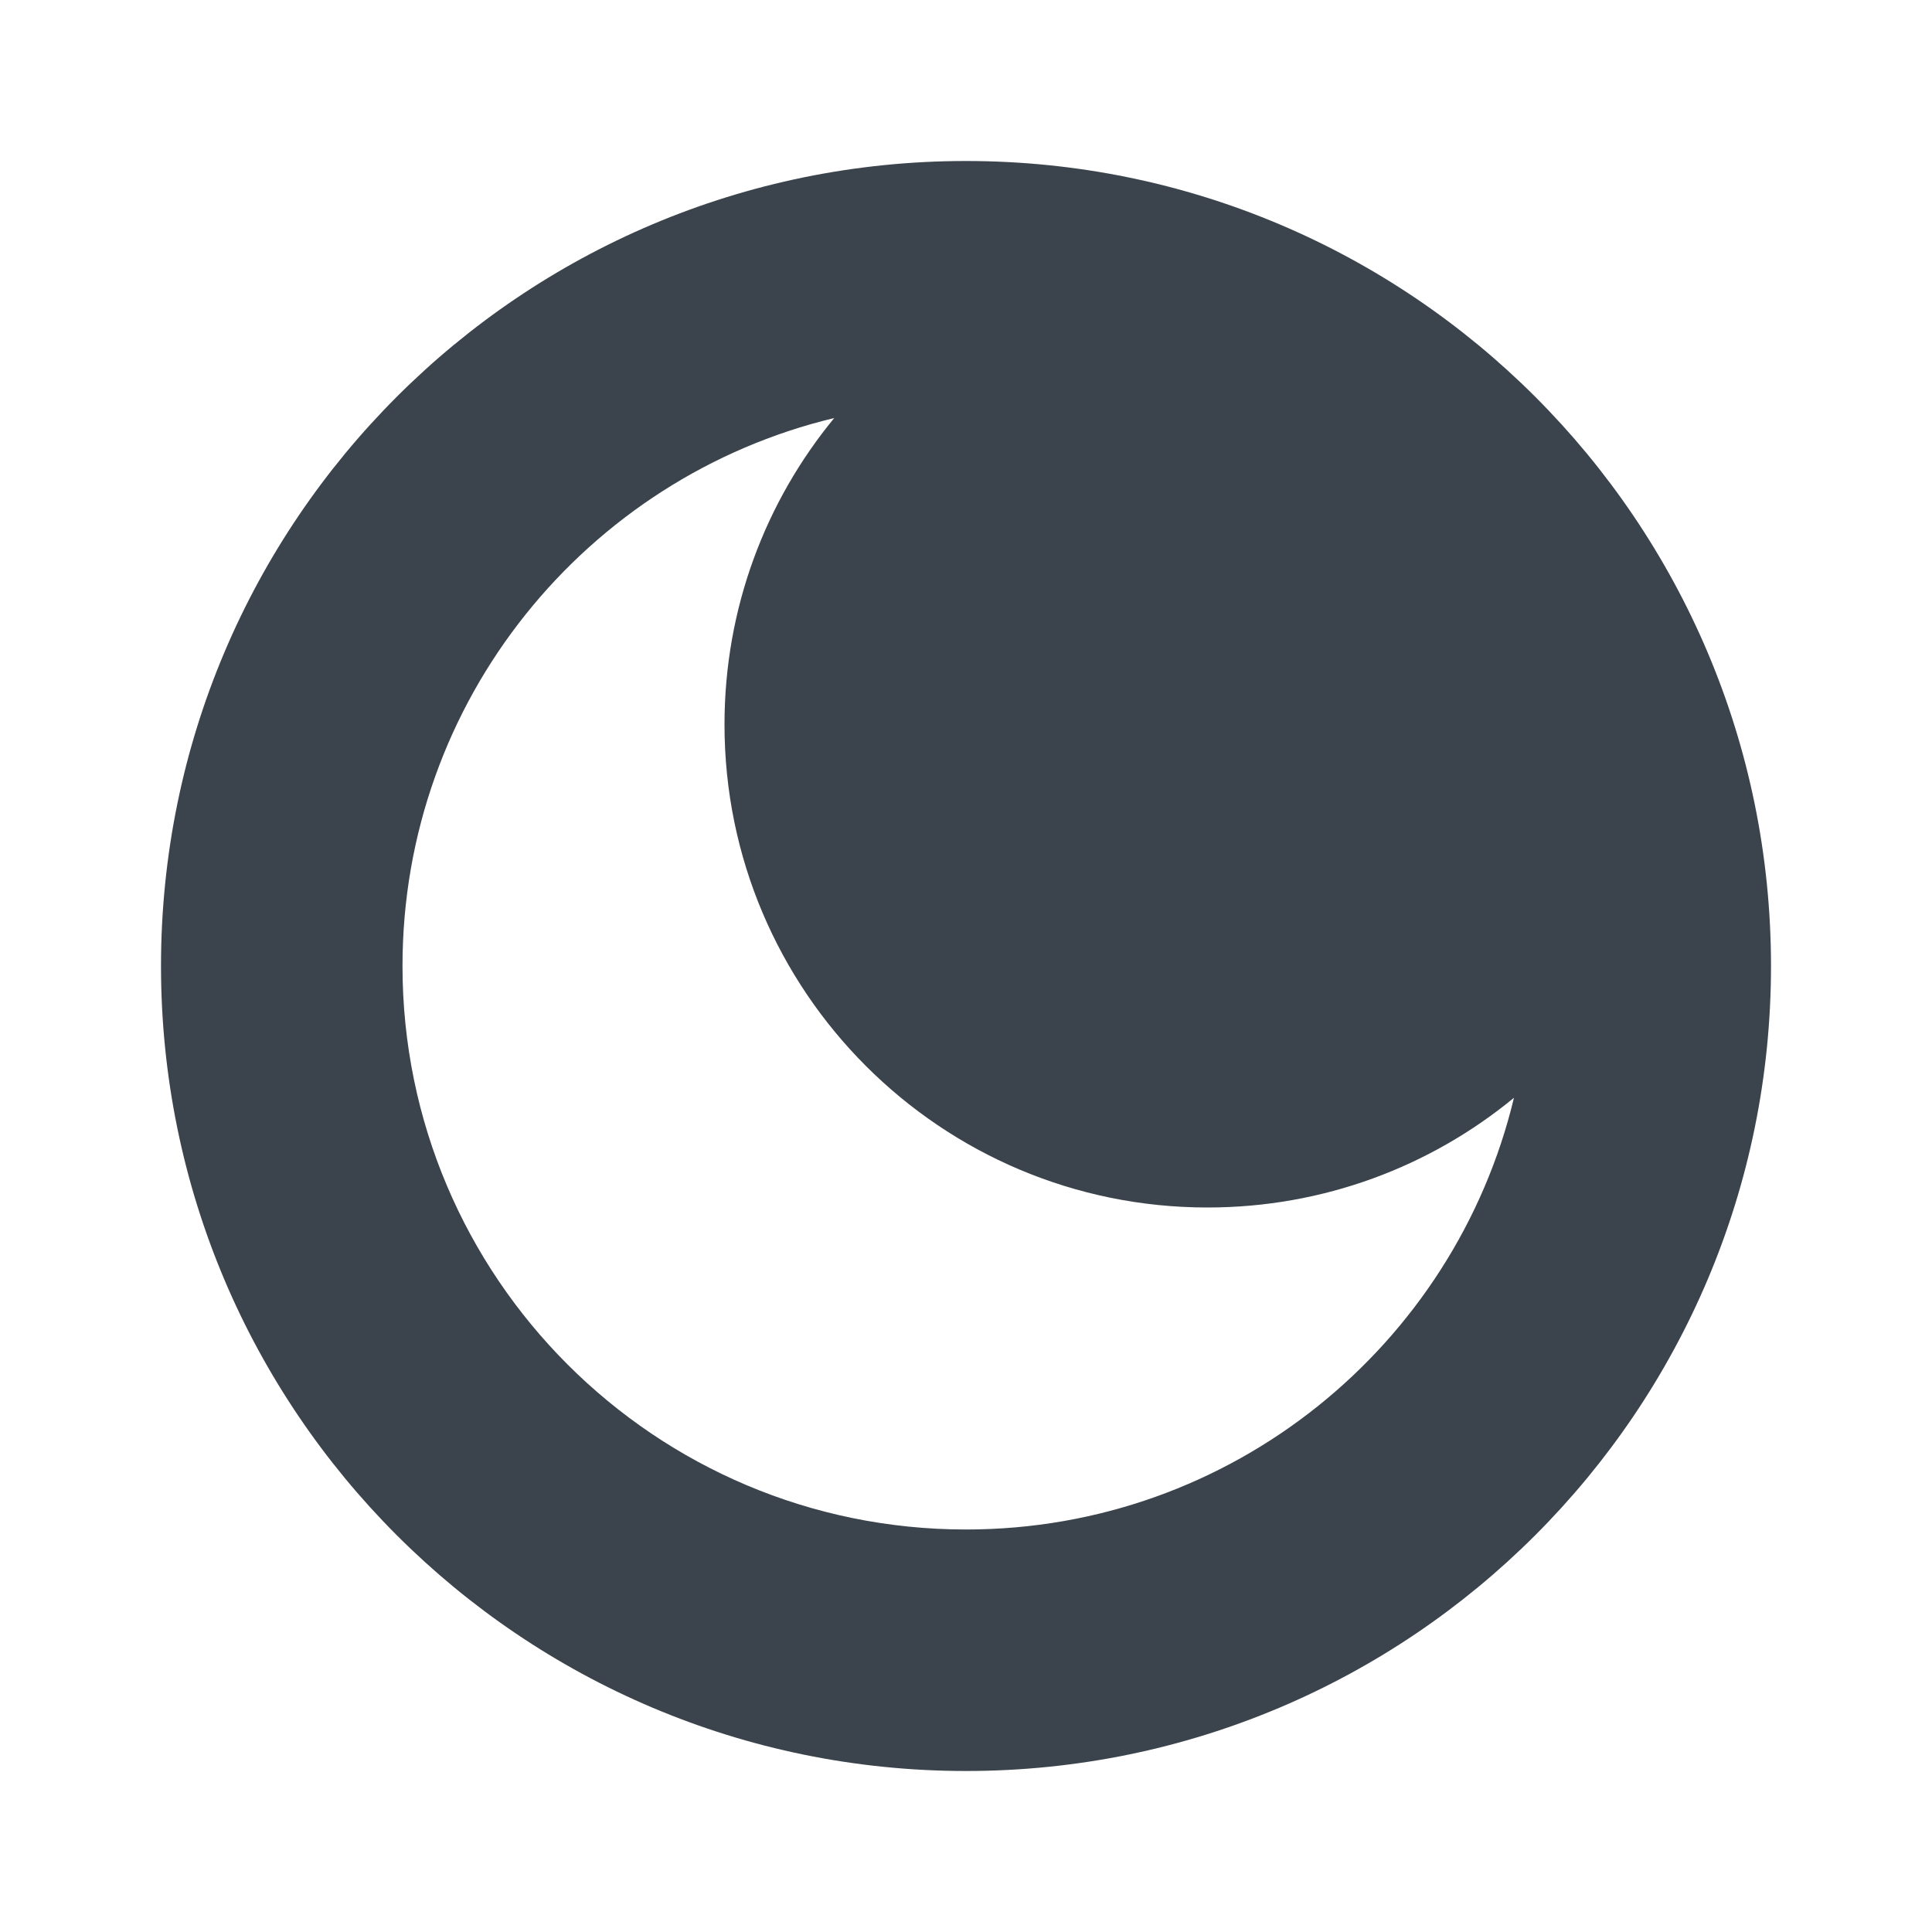
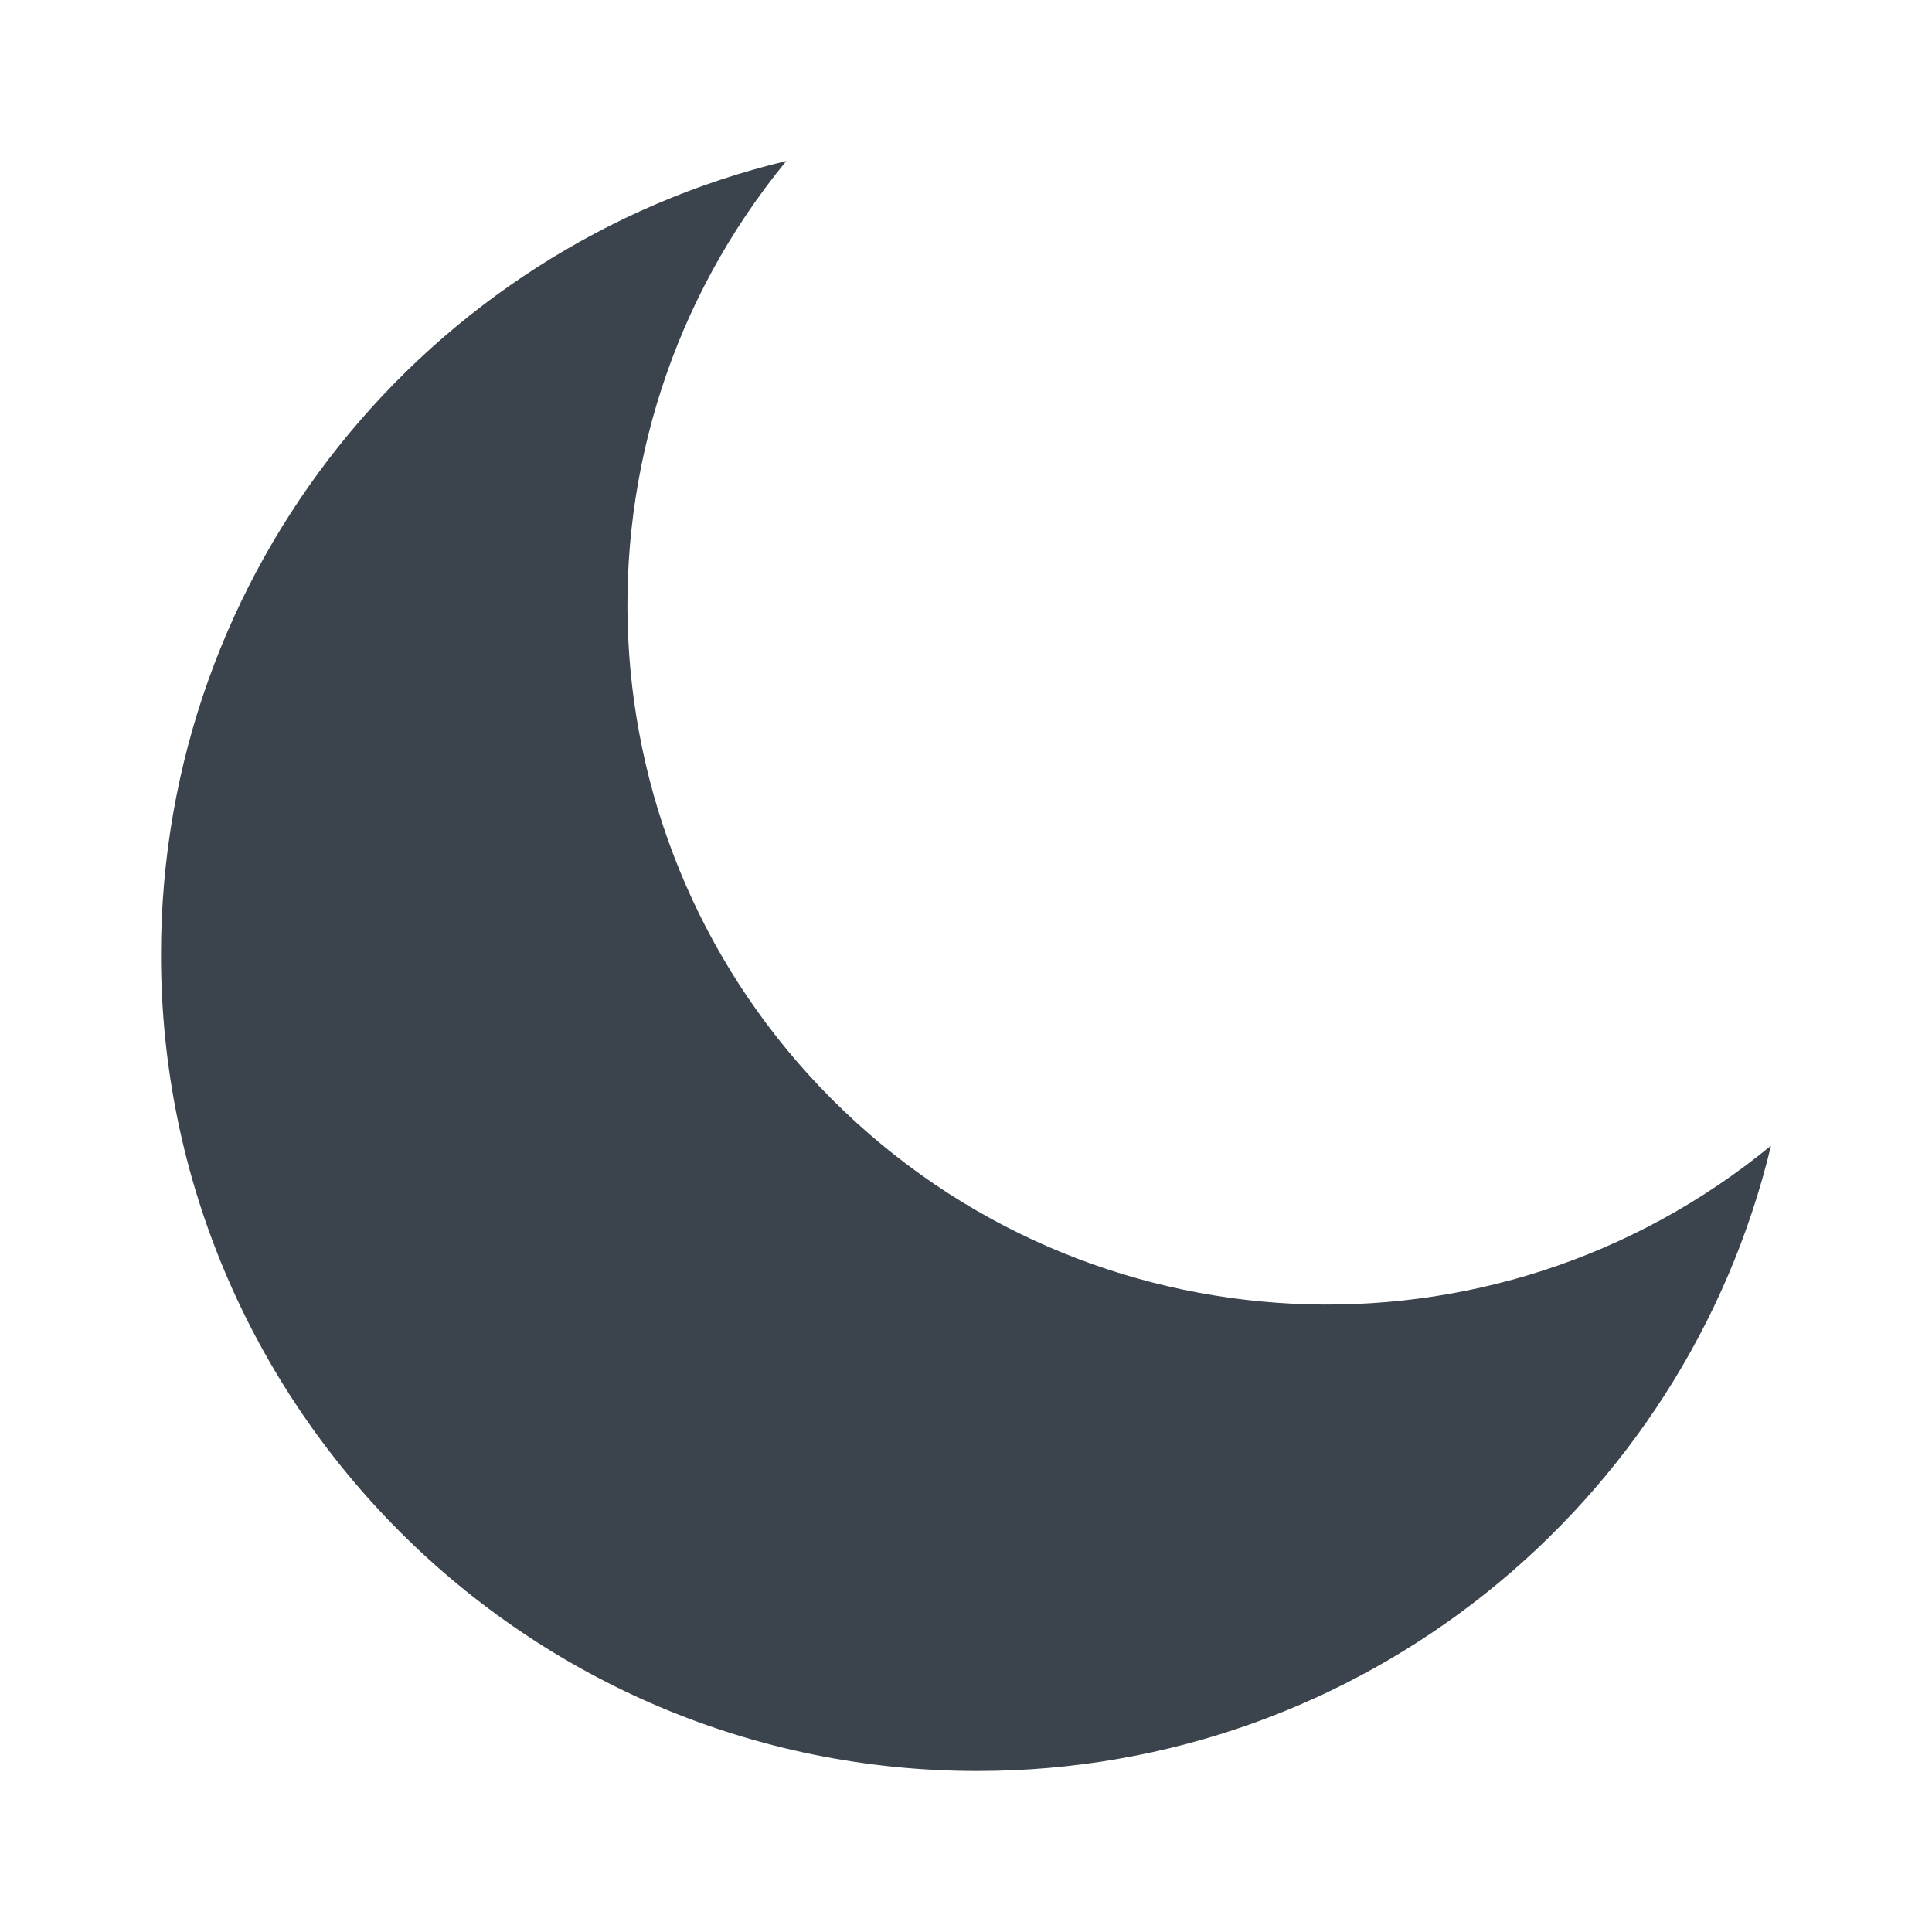
- <svg xmlns="http://www.w3.org/2000/svg" width="24" height="24" viewBox="0 0 24 24" fill="none">
-   <path fill-rule="evenodd" clip-rule="evenodd" d="M12 22C17.523 22 22 17.523 22 12C22 6.477 17.523 2 12 2C6.477 2 2 6.477 2 12C2 17.523 6.477 22 12 22ZM15 15C16.445 15 17.772 14.489 18.807 13.637C18.07 16.713 15.302 19 12 19C8.134 19 5 15.866 5 12C5 8.698 7.287 5.93 10.363 5.193C9.511 6.228 9 7.554 9 9C9 12.314 11.686 15 15 15Z" fill="#3B444C" />
+ <svg xmlns="http://www.w3.org/2000/svg" width="24" height="24" fill="none" viewBox="0 0 24 24">
+   <path fill="#3B444C" fill-rule="evenodd" d="M22 14.232A8.691 8.691 0 0 1 9.768 2C5.312 3.068 2 7.077 2 11.86 2 17.46 6.54 22 12.14 22c4.783 0 8.792-3.312 9.86-7.768Z" clip-rule="evenodd" />
</svg>
